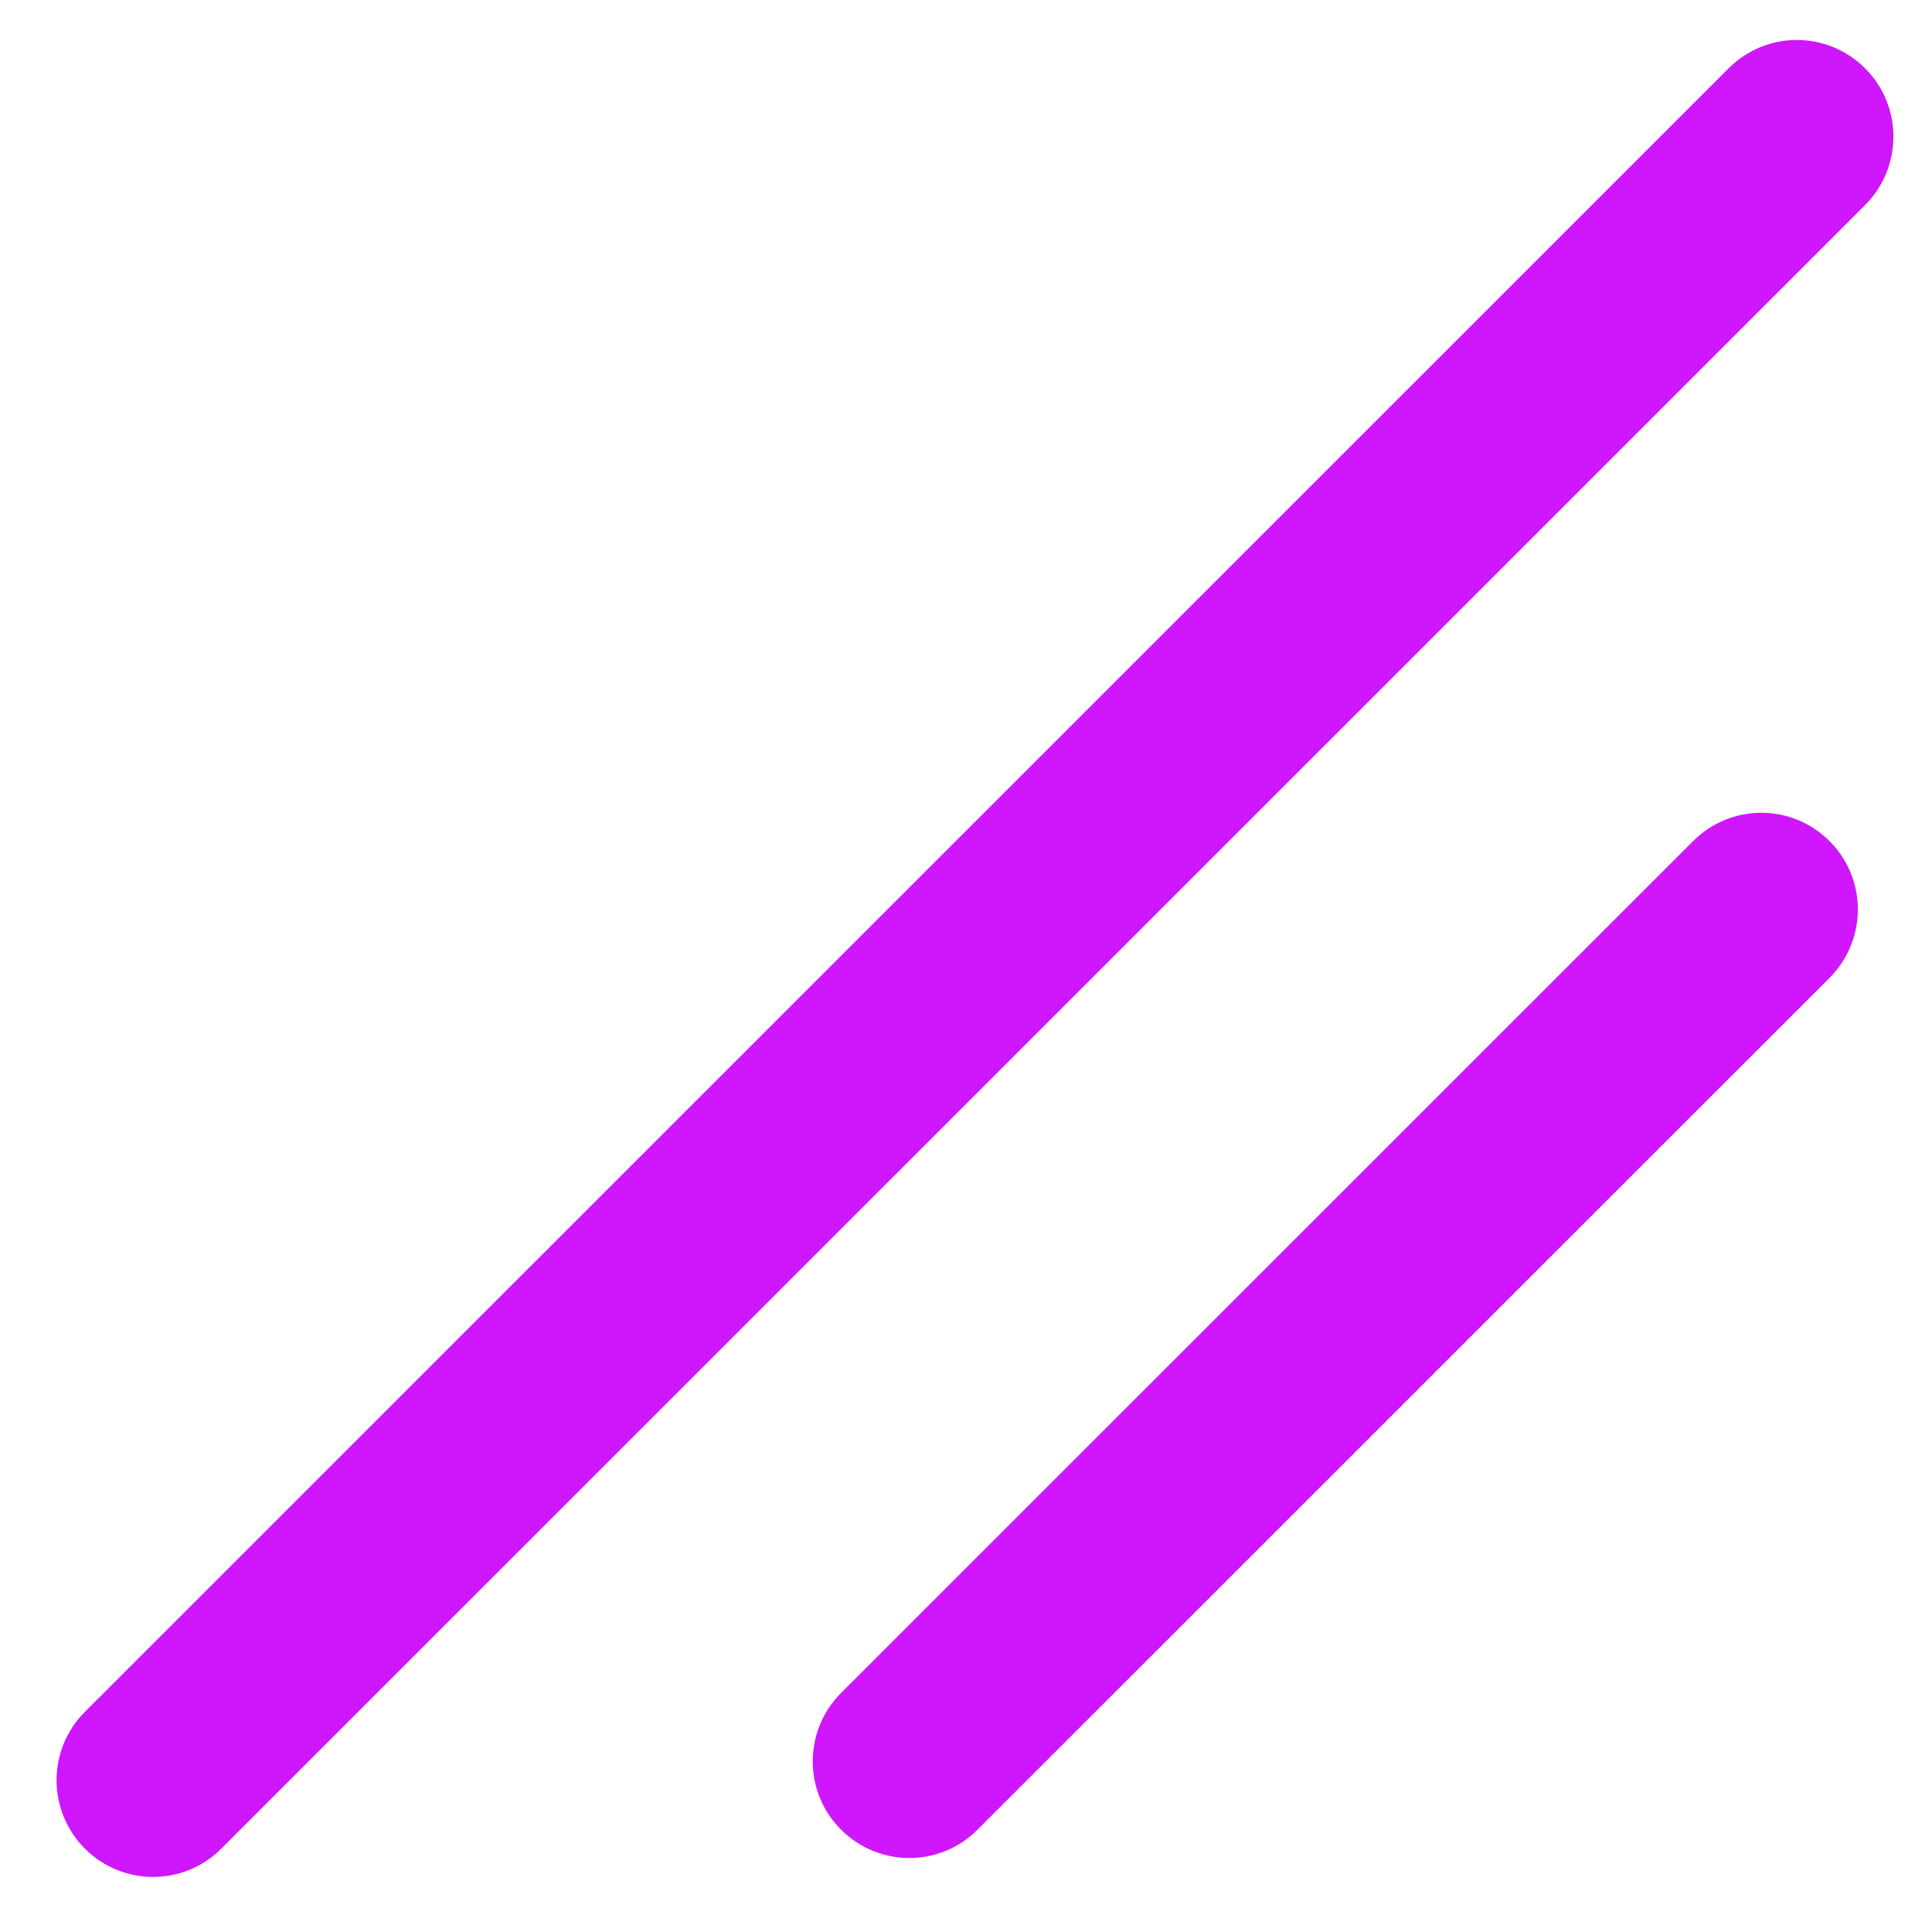
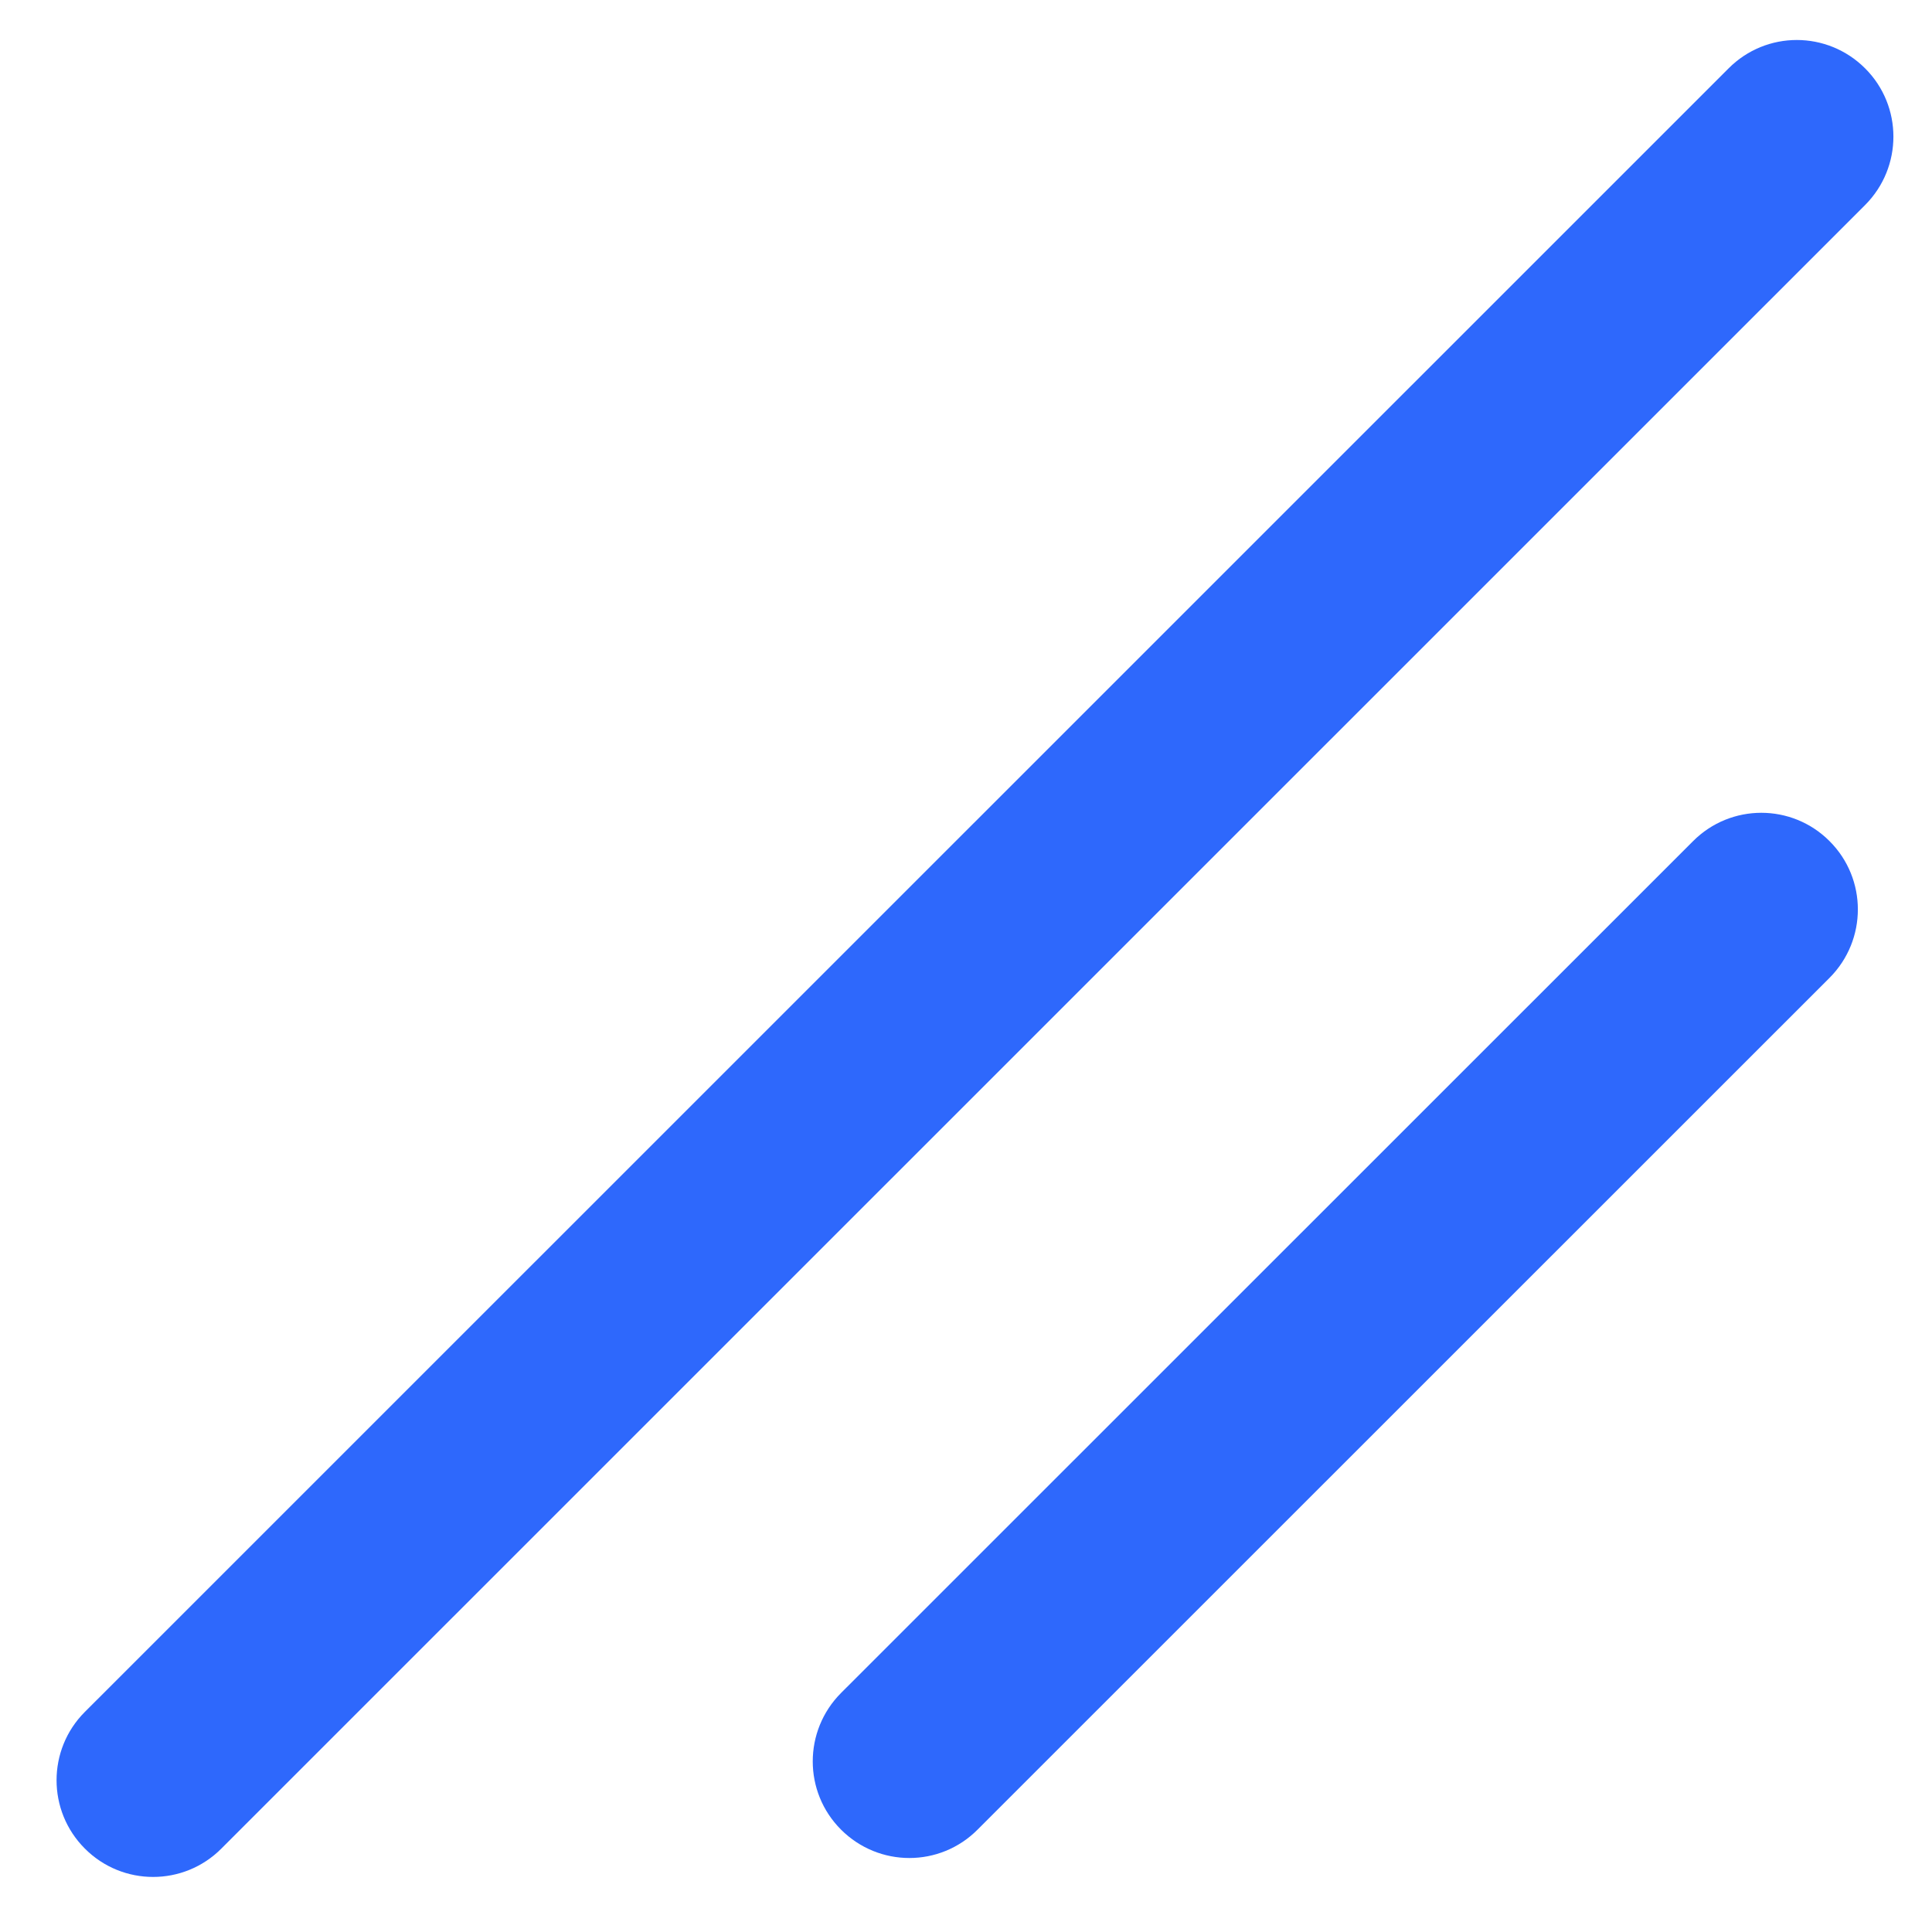
<svg xmlns="http://www.w3.org/2000/svg" width="10" height="10" viewBox="0 0 10 10" fill="none">
-   <path d="M4.353 9.47C4.158 9.275 4.158 8.959 4.353 8.763L8.763 4.354C8.958 4.158 9.275 4.158 9.47 4.354C9.665 4.549 9.665 4.865 9.47 5.061L5.06 9.47C4.865 9.666 4.549 9.666 4.353 9.47Z" fill="#CF16FD" />
-   <path d="M0.439 9.568C0.244 9.373 0.244 9.056 0.439 8.861L8.947 0.354C9.142 0.158 9.458 0.158 9.654 0.354C9.849 0.549 9.849 0.865 9.654 1.061L1.146 9.568C0.951 9.764 0.634 9.764 0.439 9.568Z" fill="#CF16FD" />
+   <path d="M4.353 9.47C4.158 9.275 4.158 8.959 4.353 8.763L8.763 4.354C8.958 4.158 9.275 4.158 9.47 4.354C9.665 4.549 9.665 4.865 9.47 5.061L5.06 9.47C4.865 9.666 4.549 9.666 4.353 9.47Z" fill="#2E68FC" />
+   <path d="M0.439 9.568C0.244 9.373 0.244 9.056 0.439 8.861L8.947 0.354C9.142 0.158 9.458 0.158 9.654 0.354C9.849 0.549 9.849 0.865 9.654 1.061L1.146 9.568C0.951 9.764 0.634 9.764 0.439 9.568Z" fill="#2E68FC" />
</svg>
